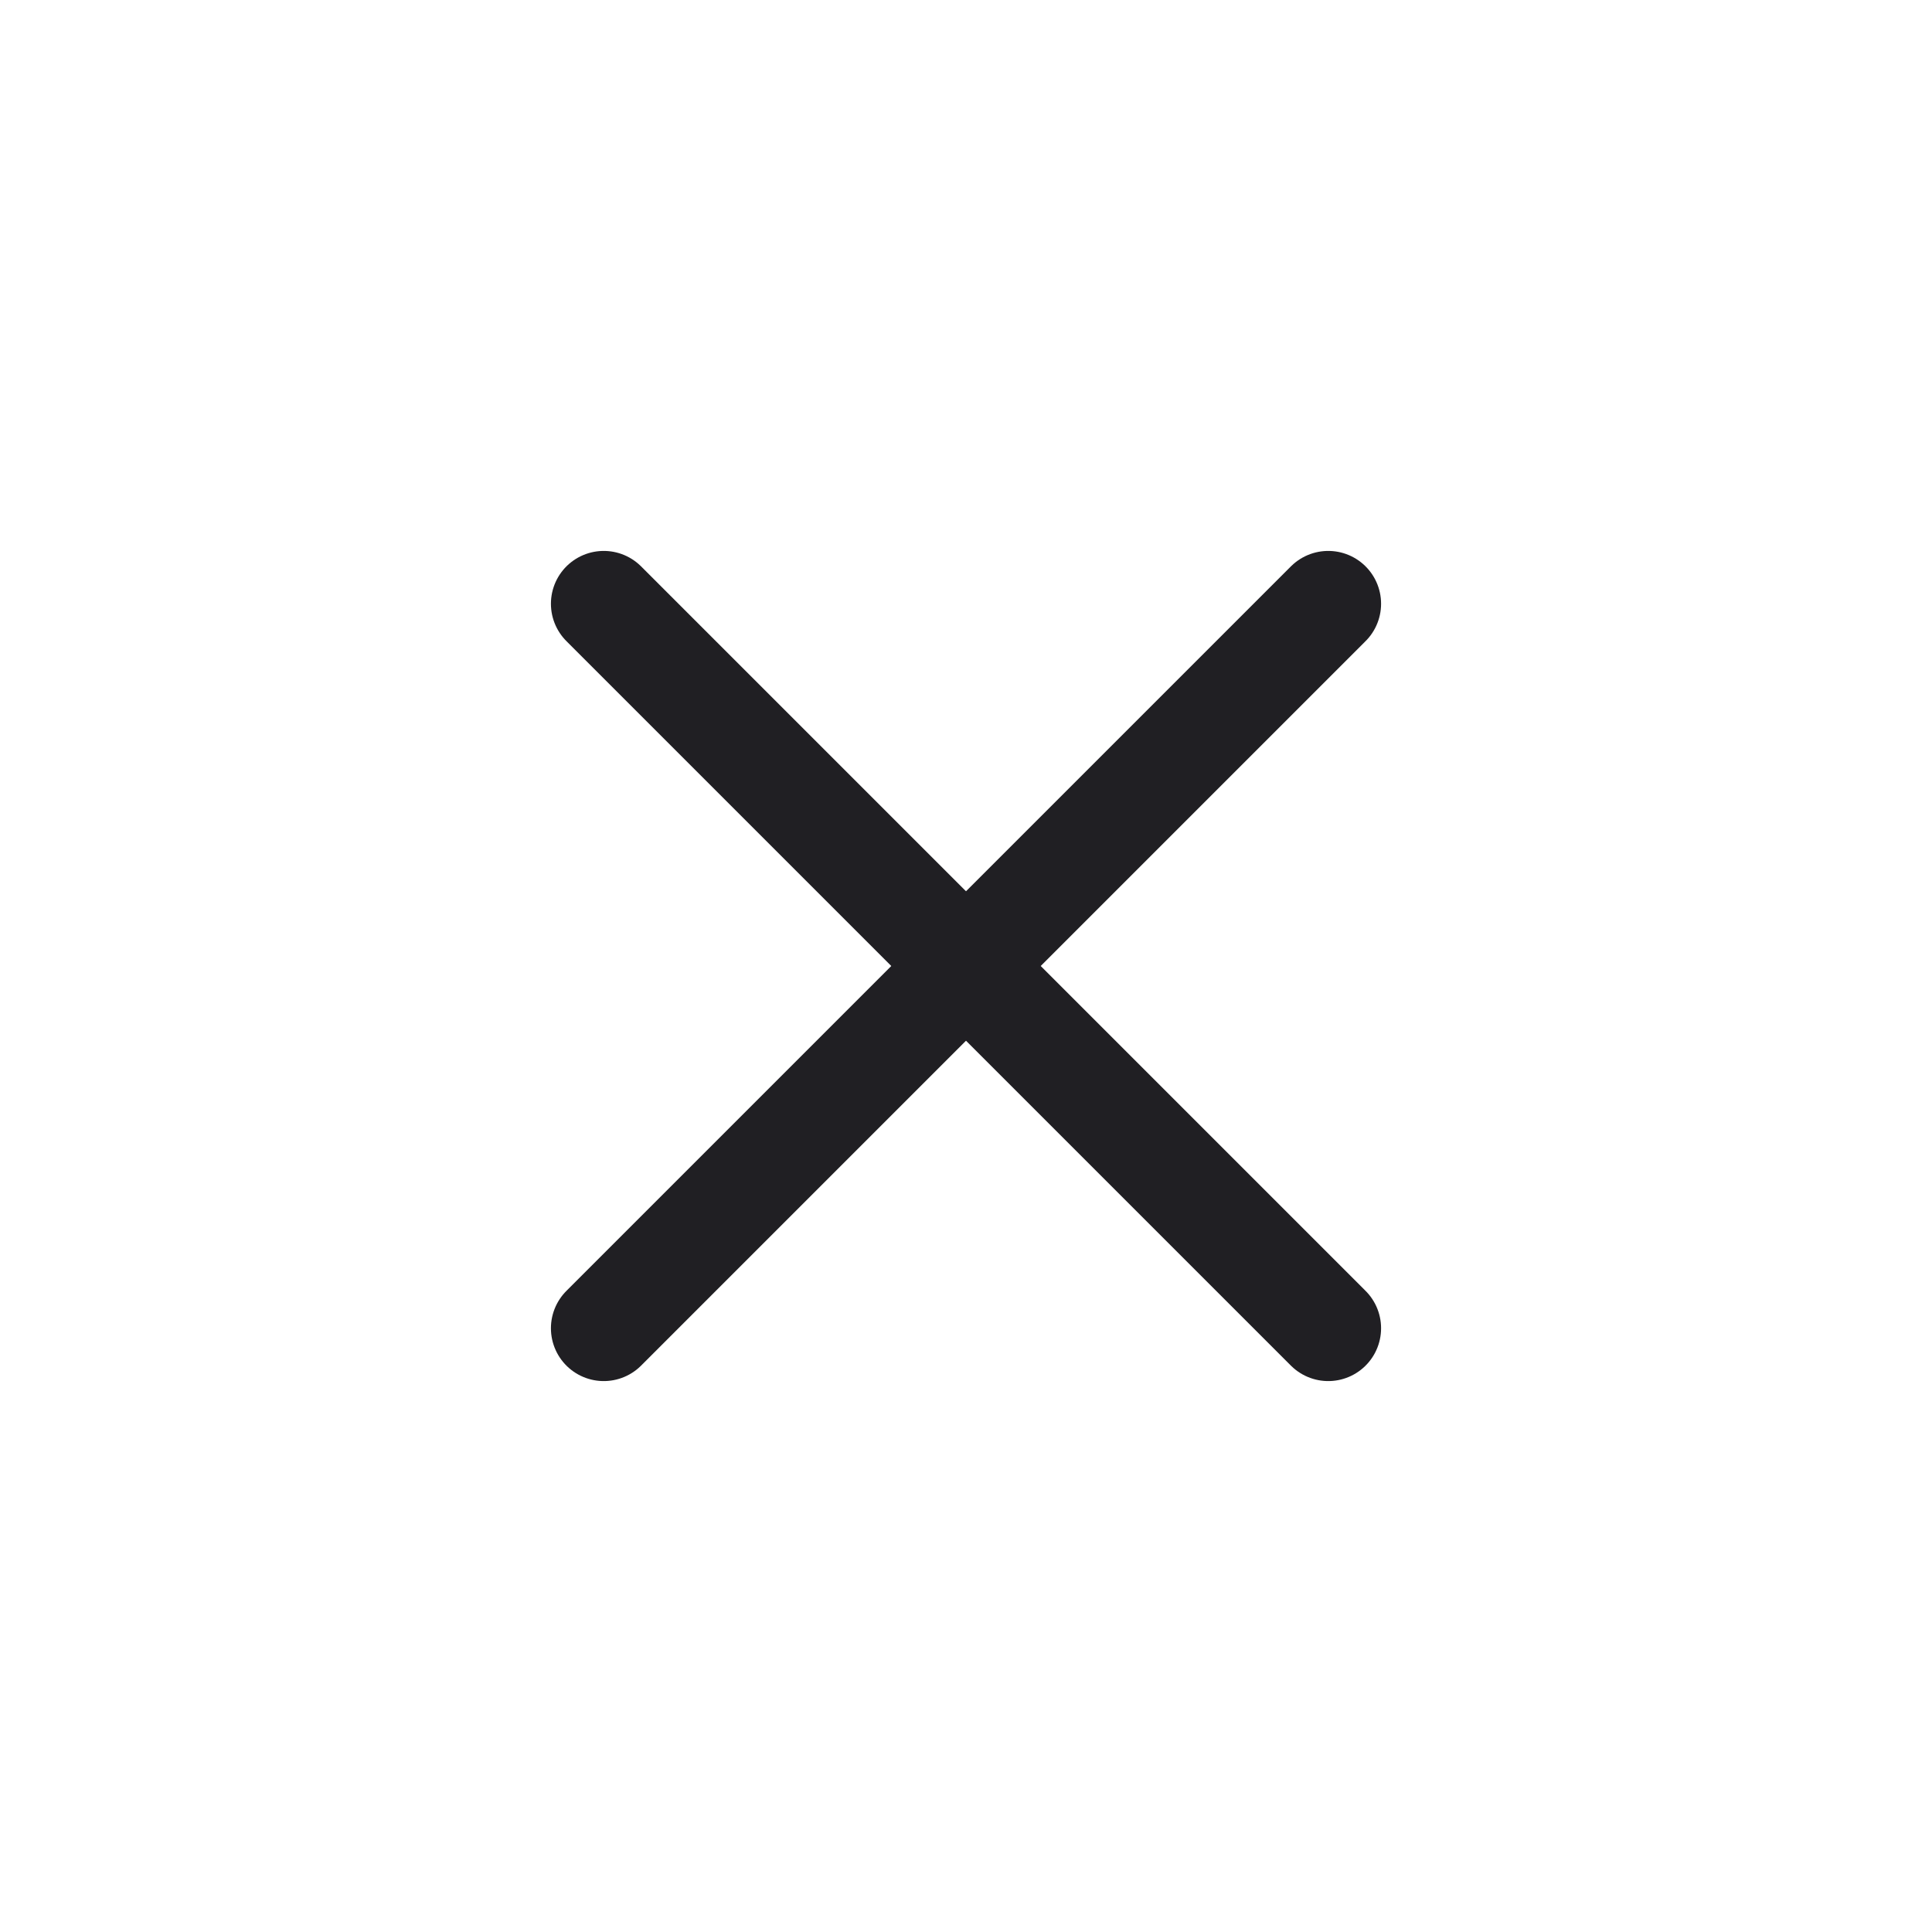
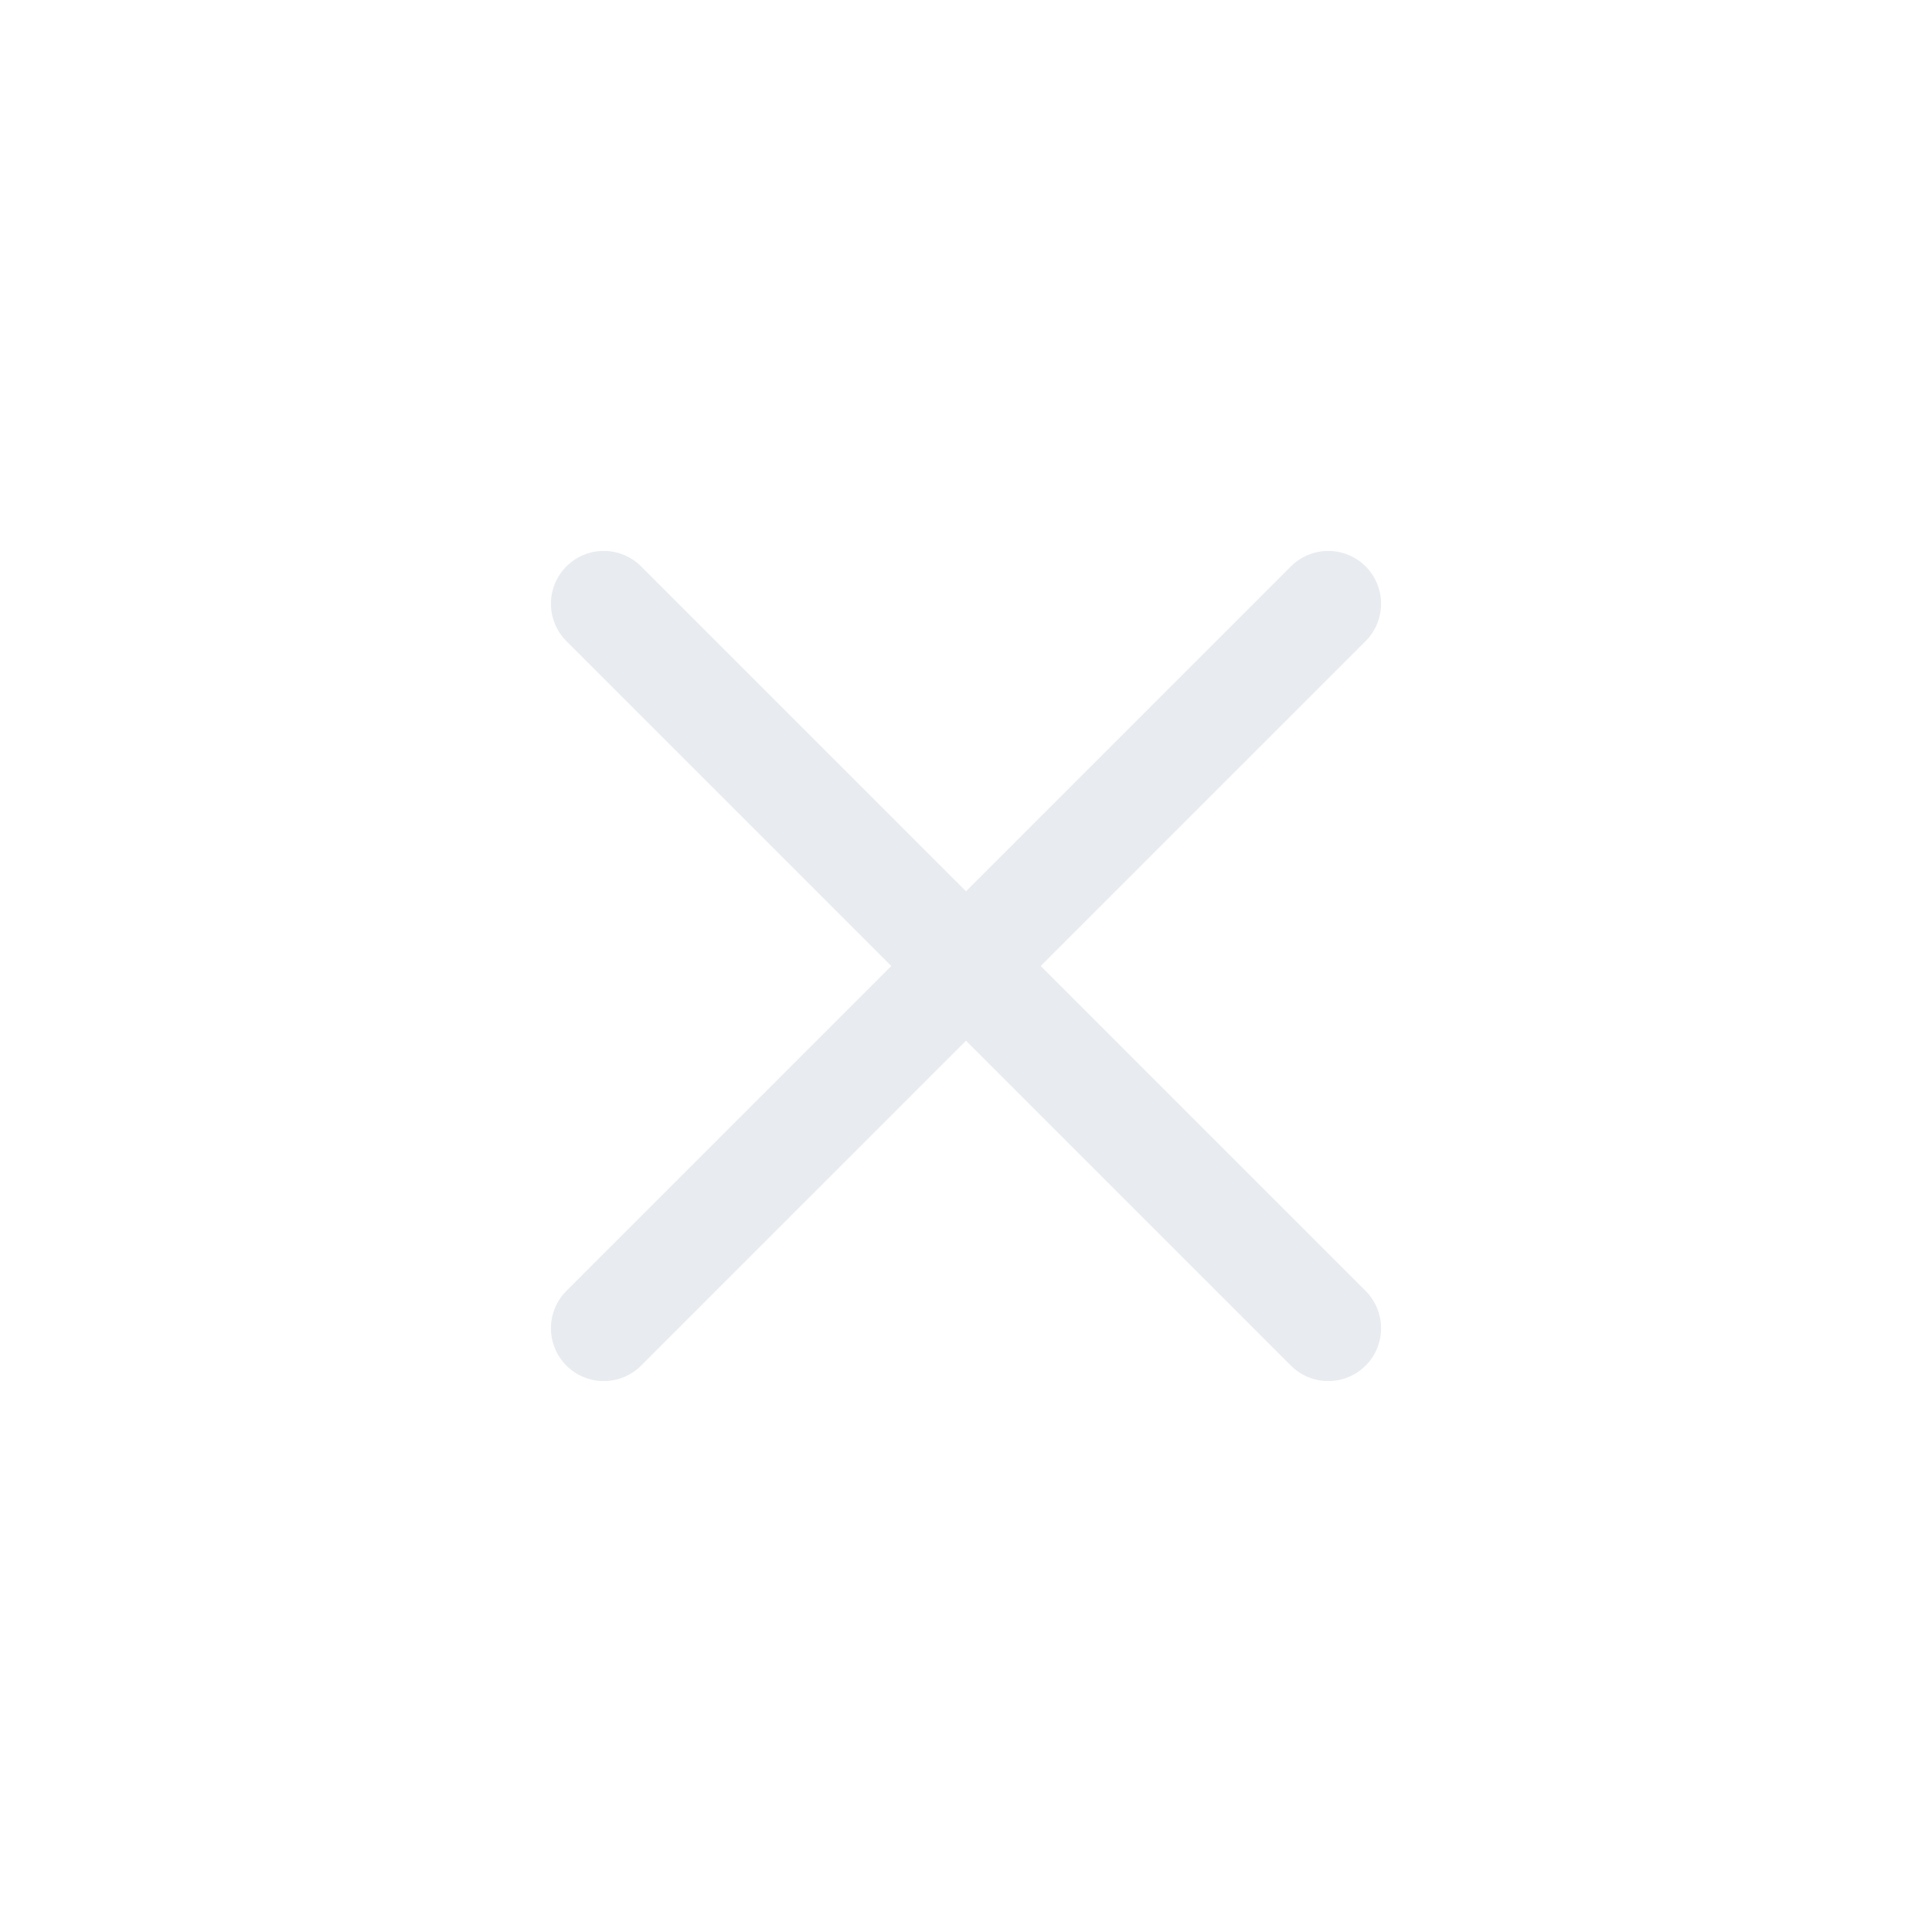
<svg xmlns="http://www.w3.org/2000/svg" width="32" height="32" viewBox="0 0 32 32" fill="none">
-   <path d="M10 10L22 22" stroke="#201F23" stroke-width="1.75" stroke-linecap="round" stroke-linejoin="round" />
-   <path d="M10 22L22 10" stroke="#201F23" stroke-width="1.75" stroke-linecap="round" stroke-linejoin="round" />
+   <path d="M10 10L22 22" stroke="#E8EBEF" stroke-width="1.75" stroke-linecap="round" stroke-linejoin="round" />
+   <path d="M10 22L22 10" stroke="#E8EBEF" stroke-width="1.75" stroke-linecap="round" stroke-linejoin="round" />
</svg>
